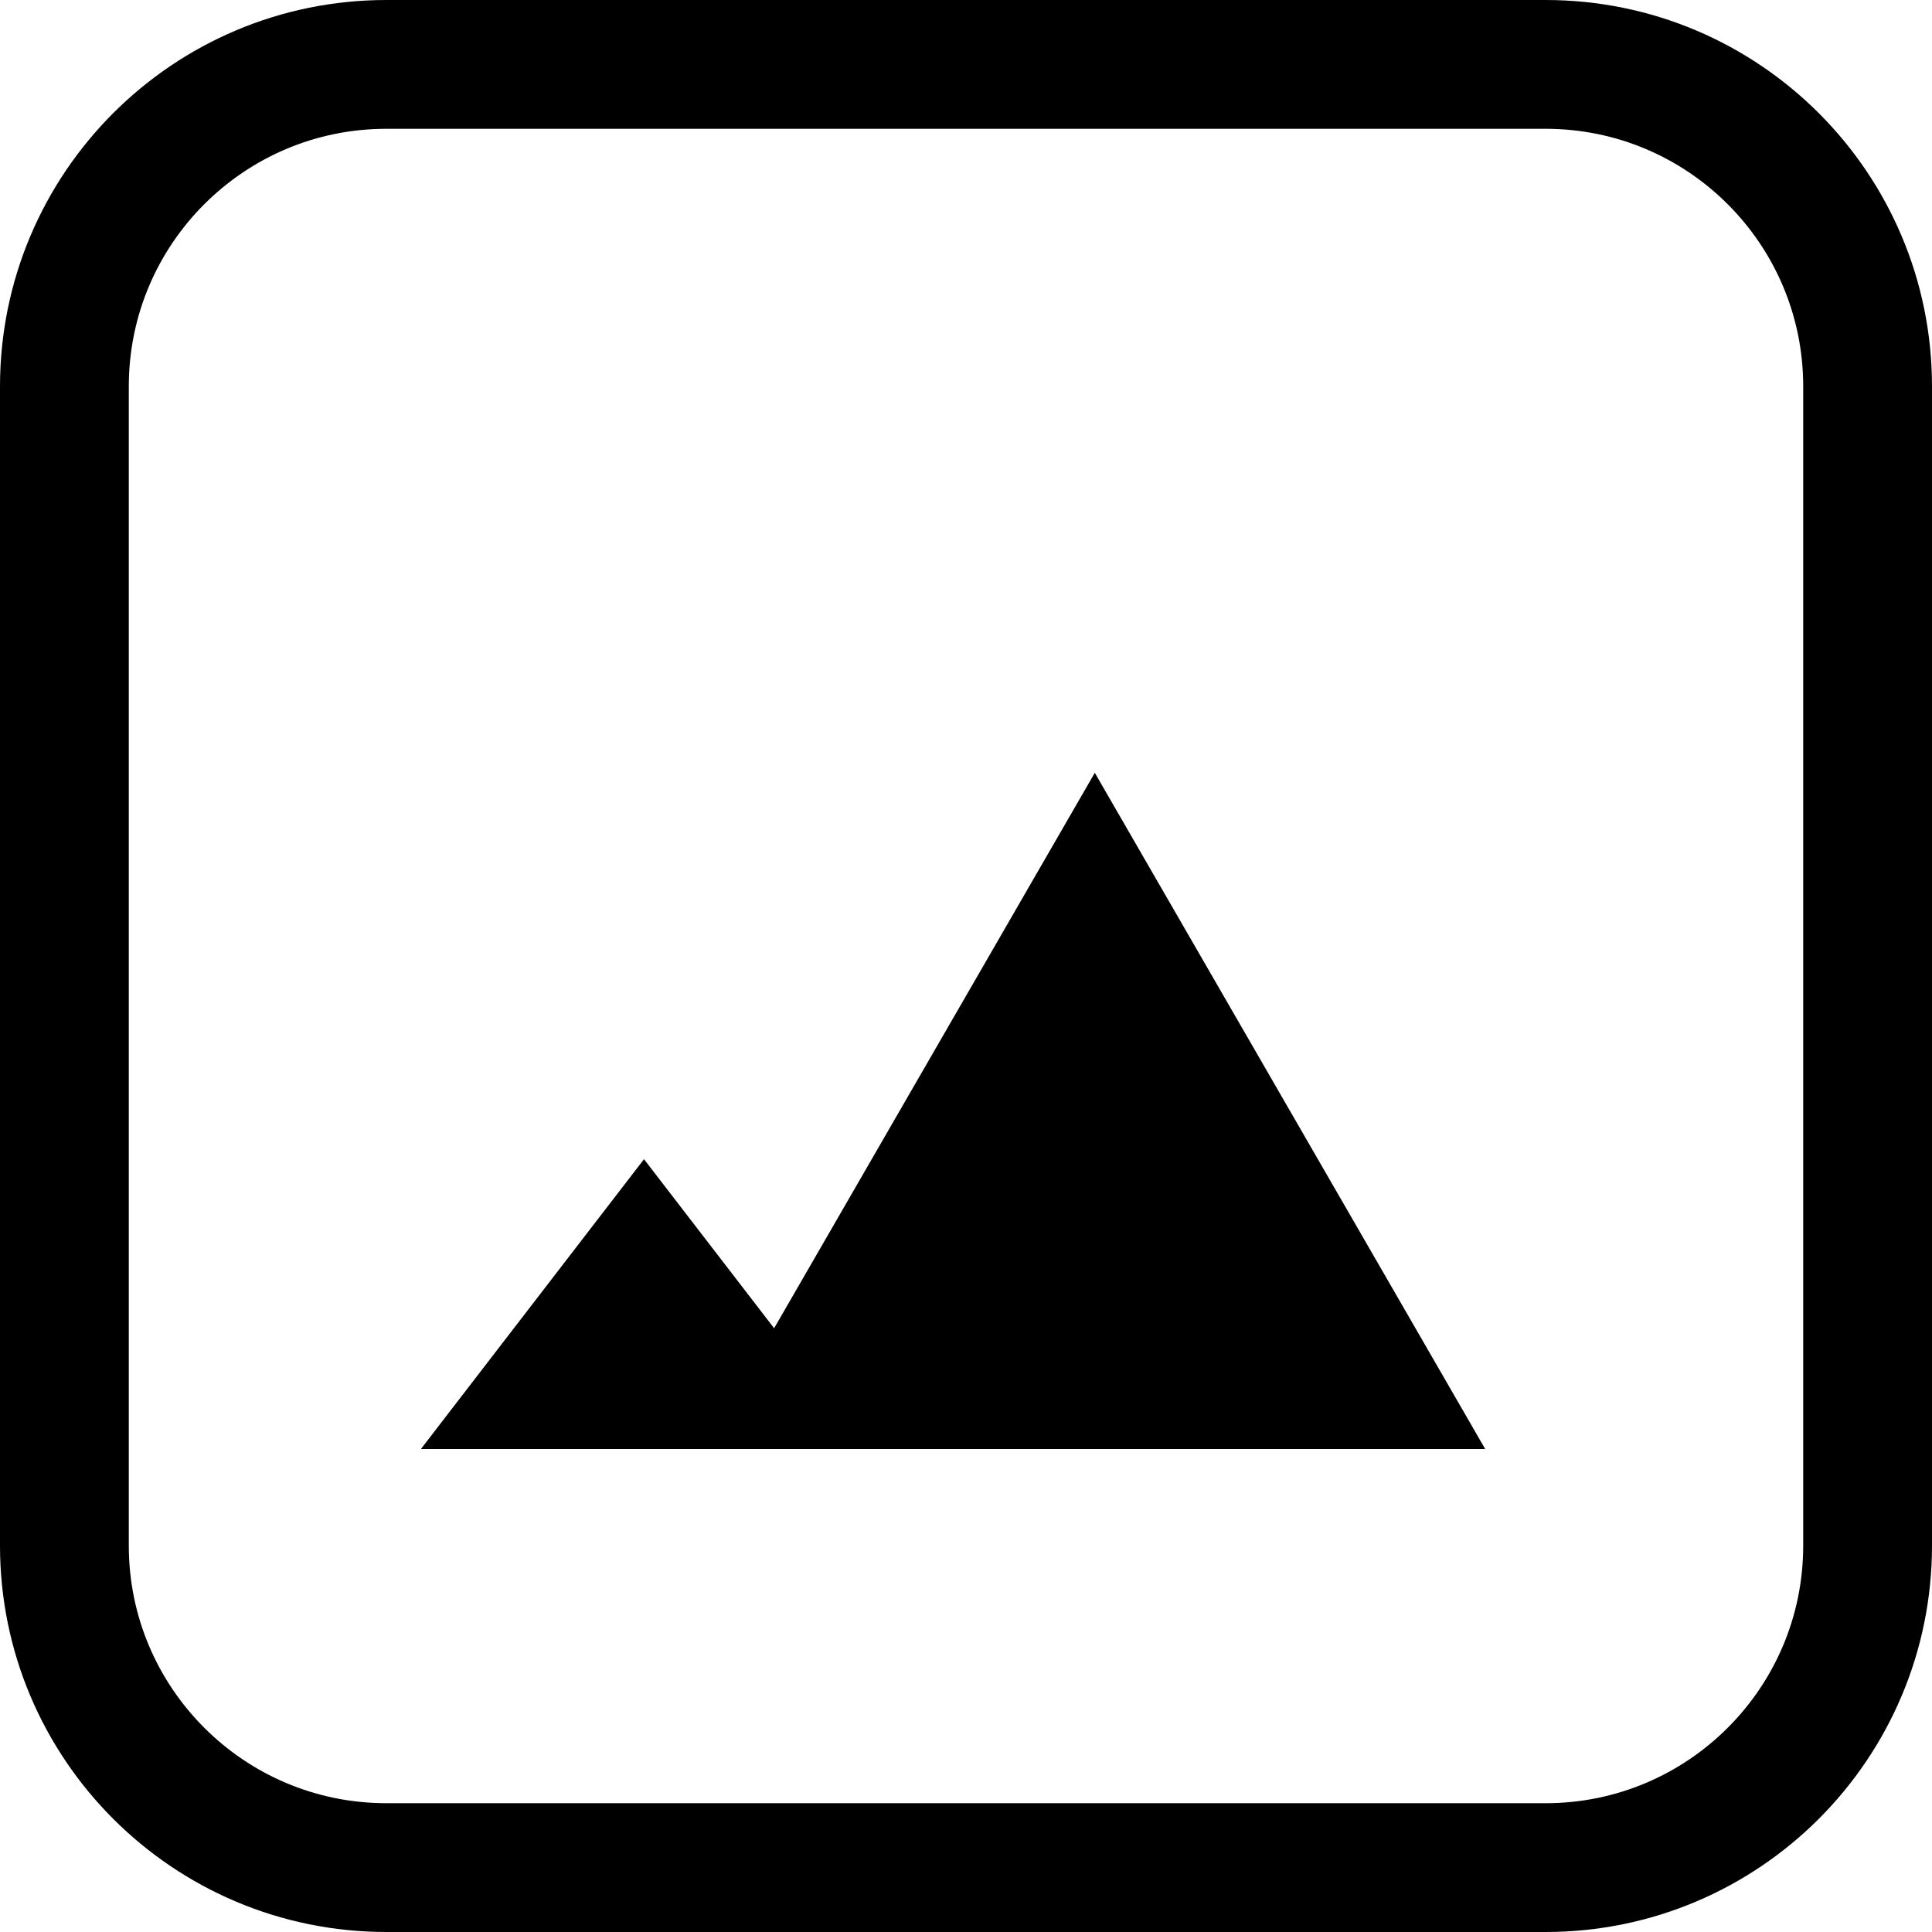
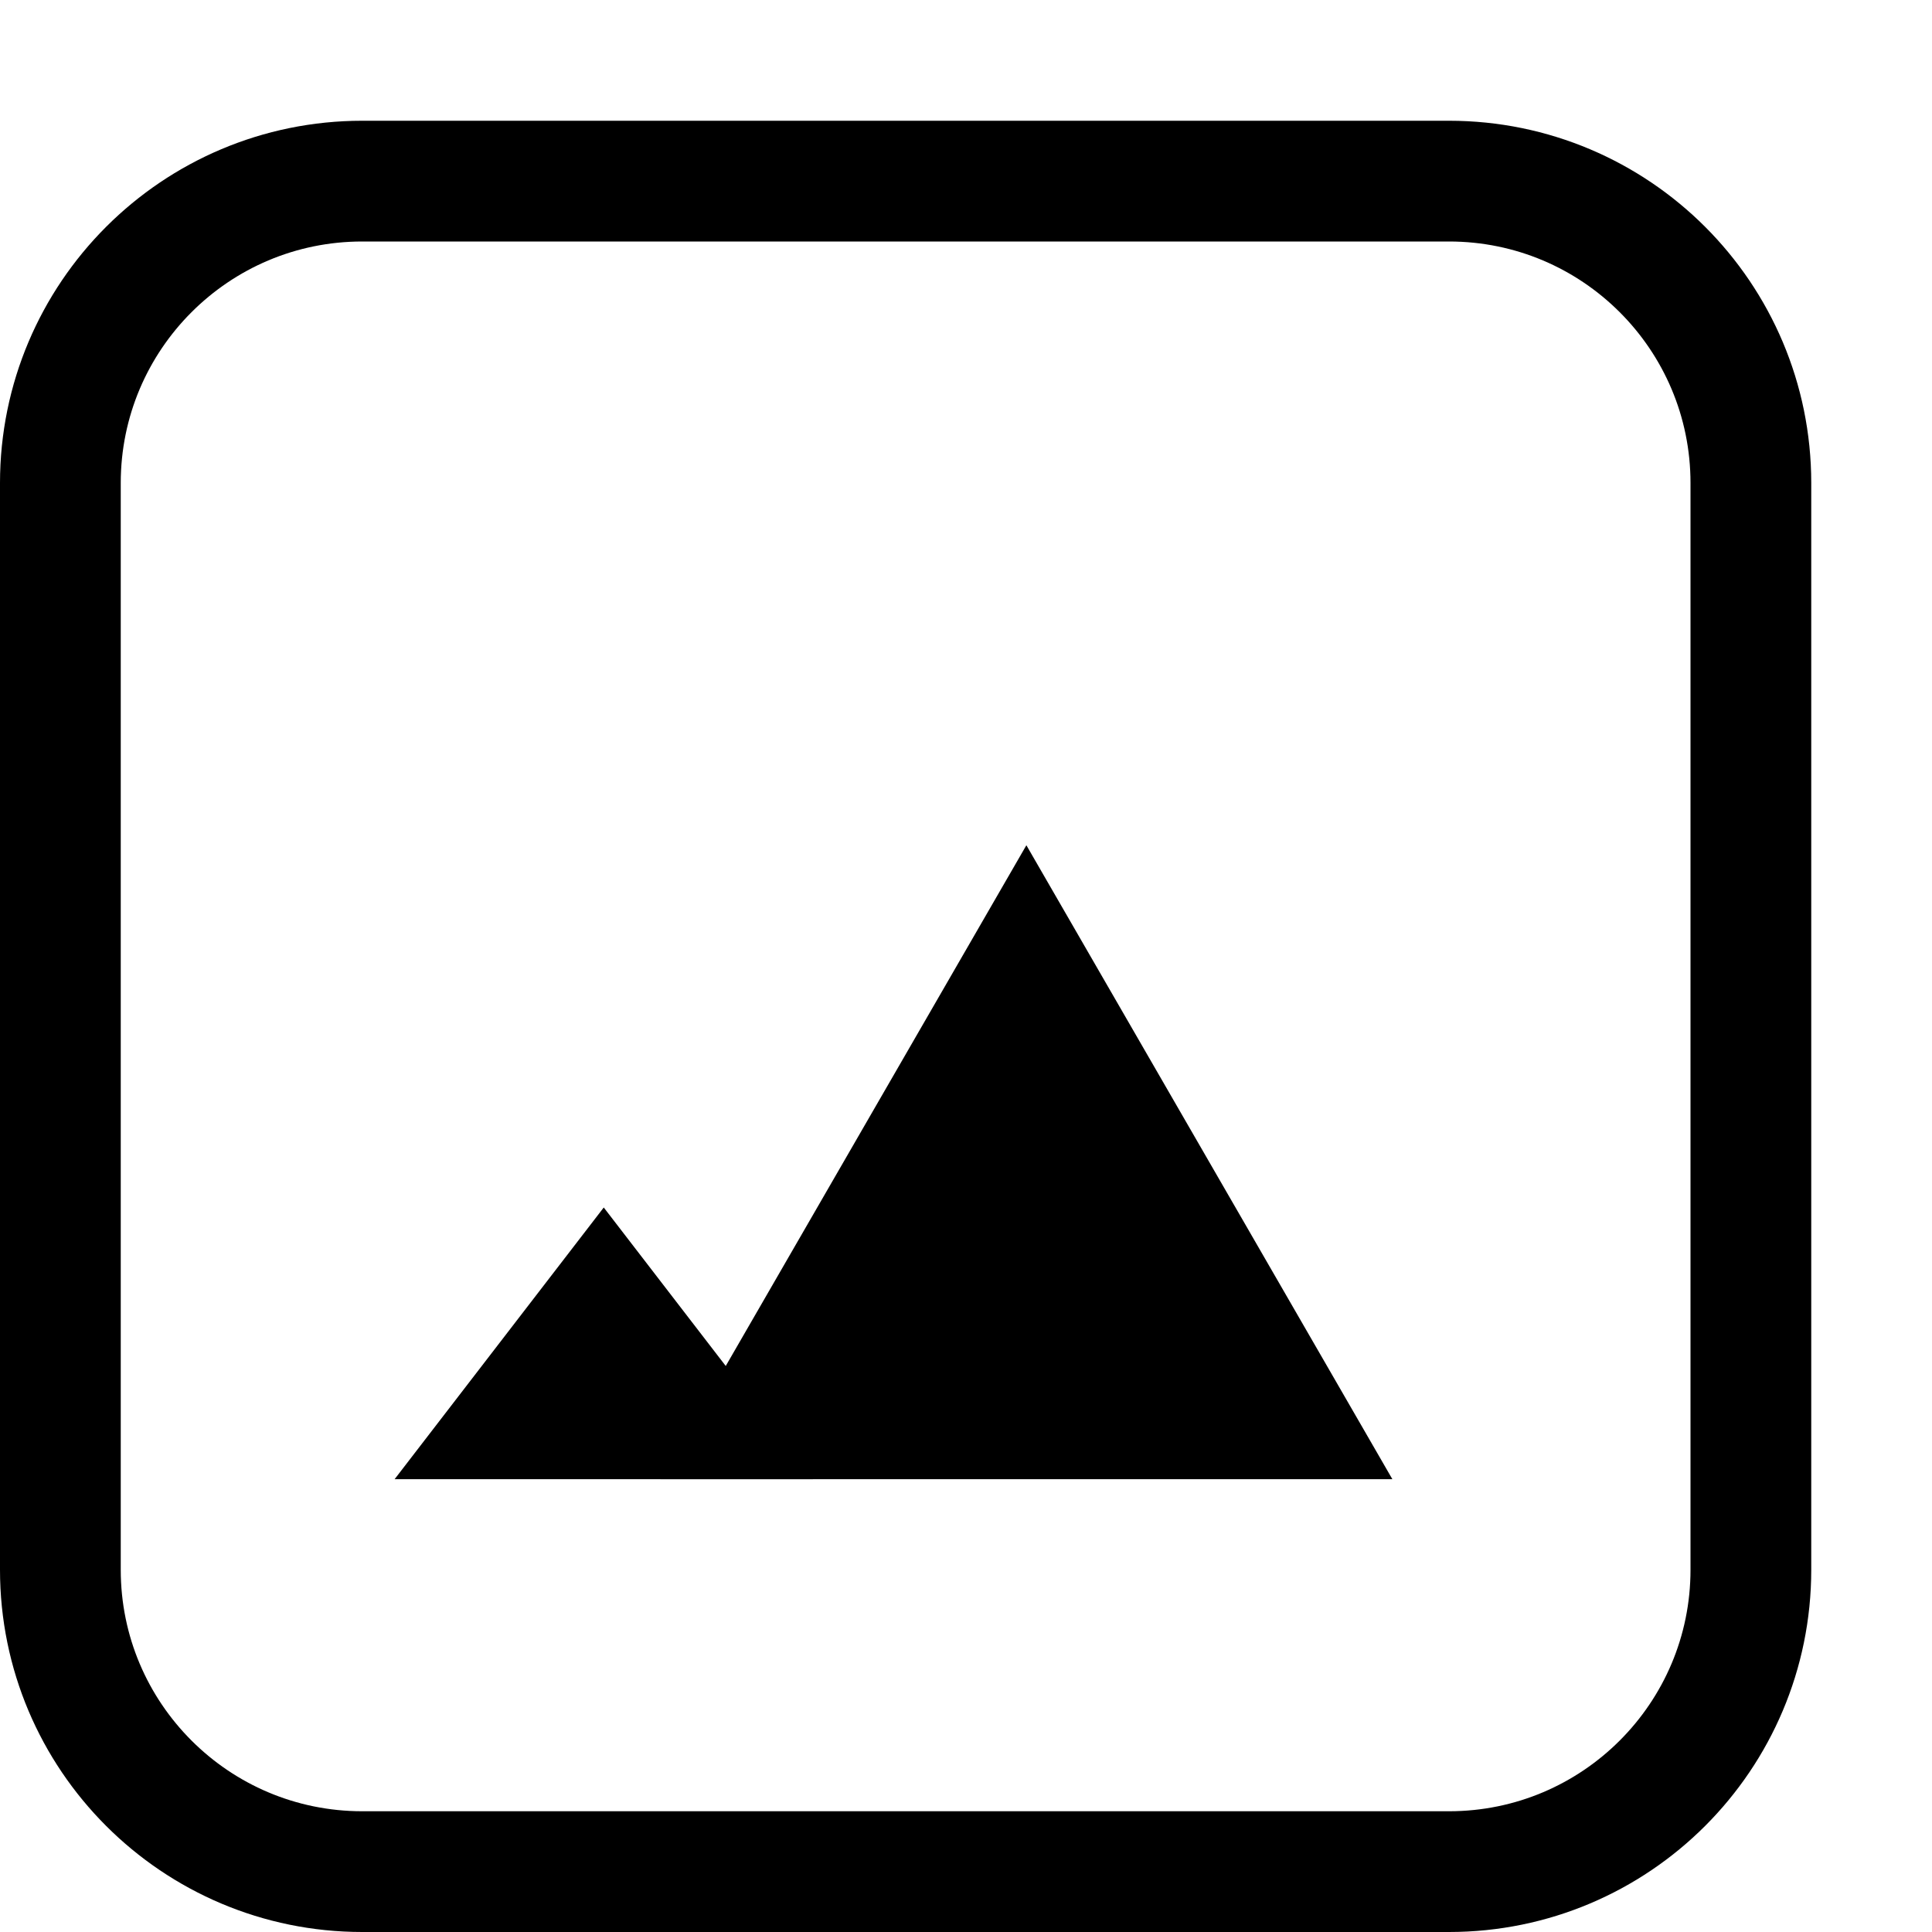
- <svg xmlns="http://www.w3.org/2000/svg" width="15" height="15" viewBox="0 0 15 15" fill="none">
+ <svg xmlns="http://www.w3.org/2000/svg" width="20" height="20" viewBox="0 0 16 14" fill="none">
  <rect x="0.5" y="0.5" width="14" height="14" rx="2.5" stroke="black" />
  <path d="M8.5 6L11.531 11.25H5.469L8.5 6Z" fill="black" />
  <path d="M5 9L6.732 11.25H3.268L5 9Z" fill="black" />
</svg>
